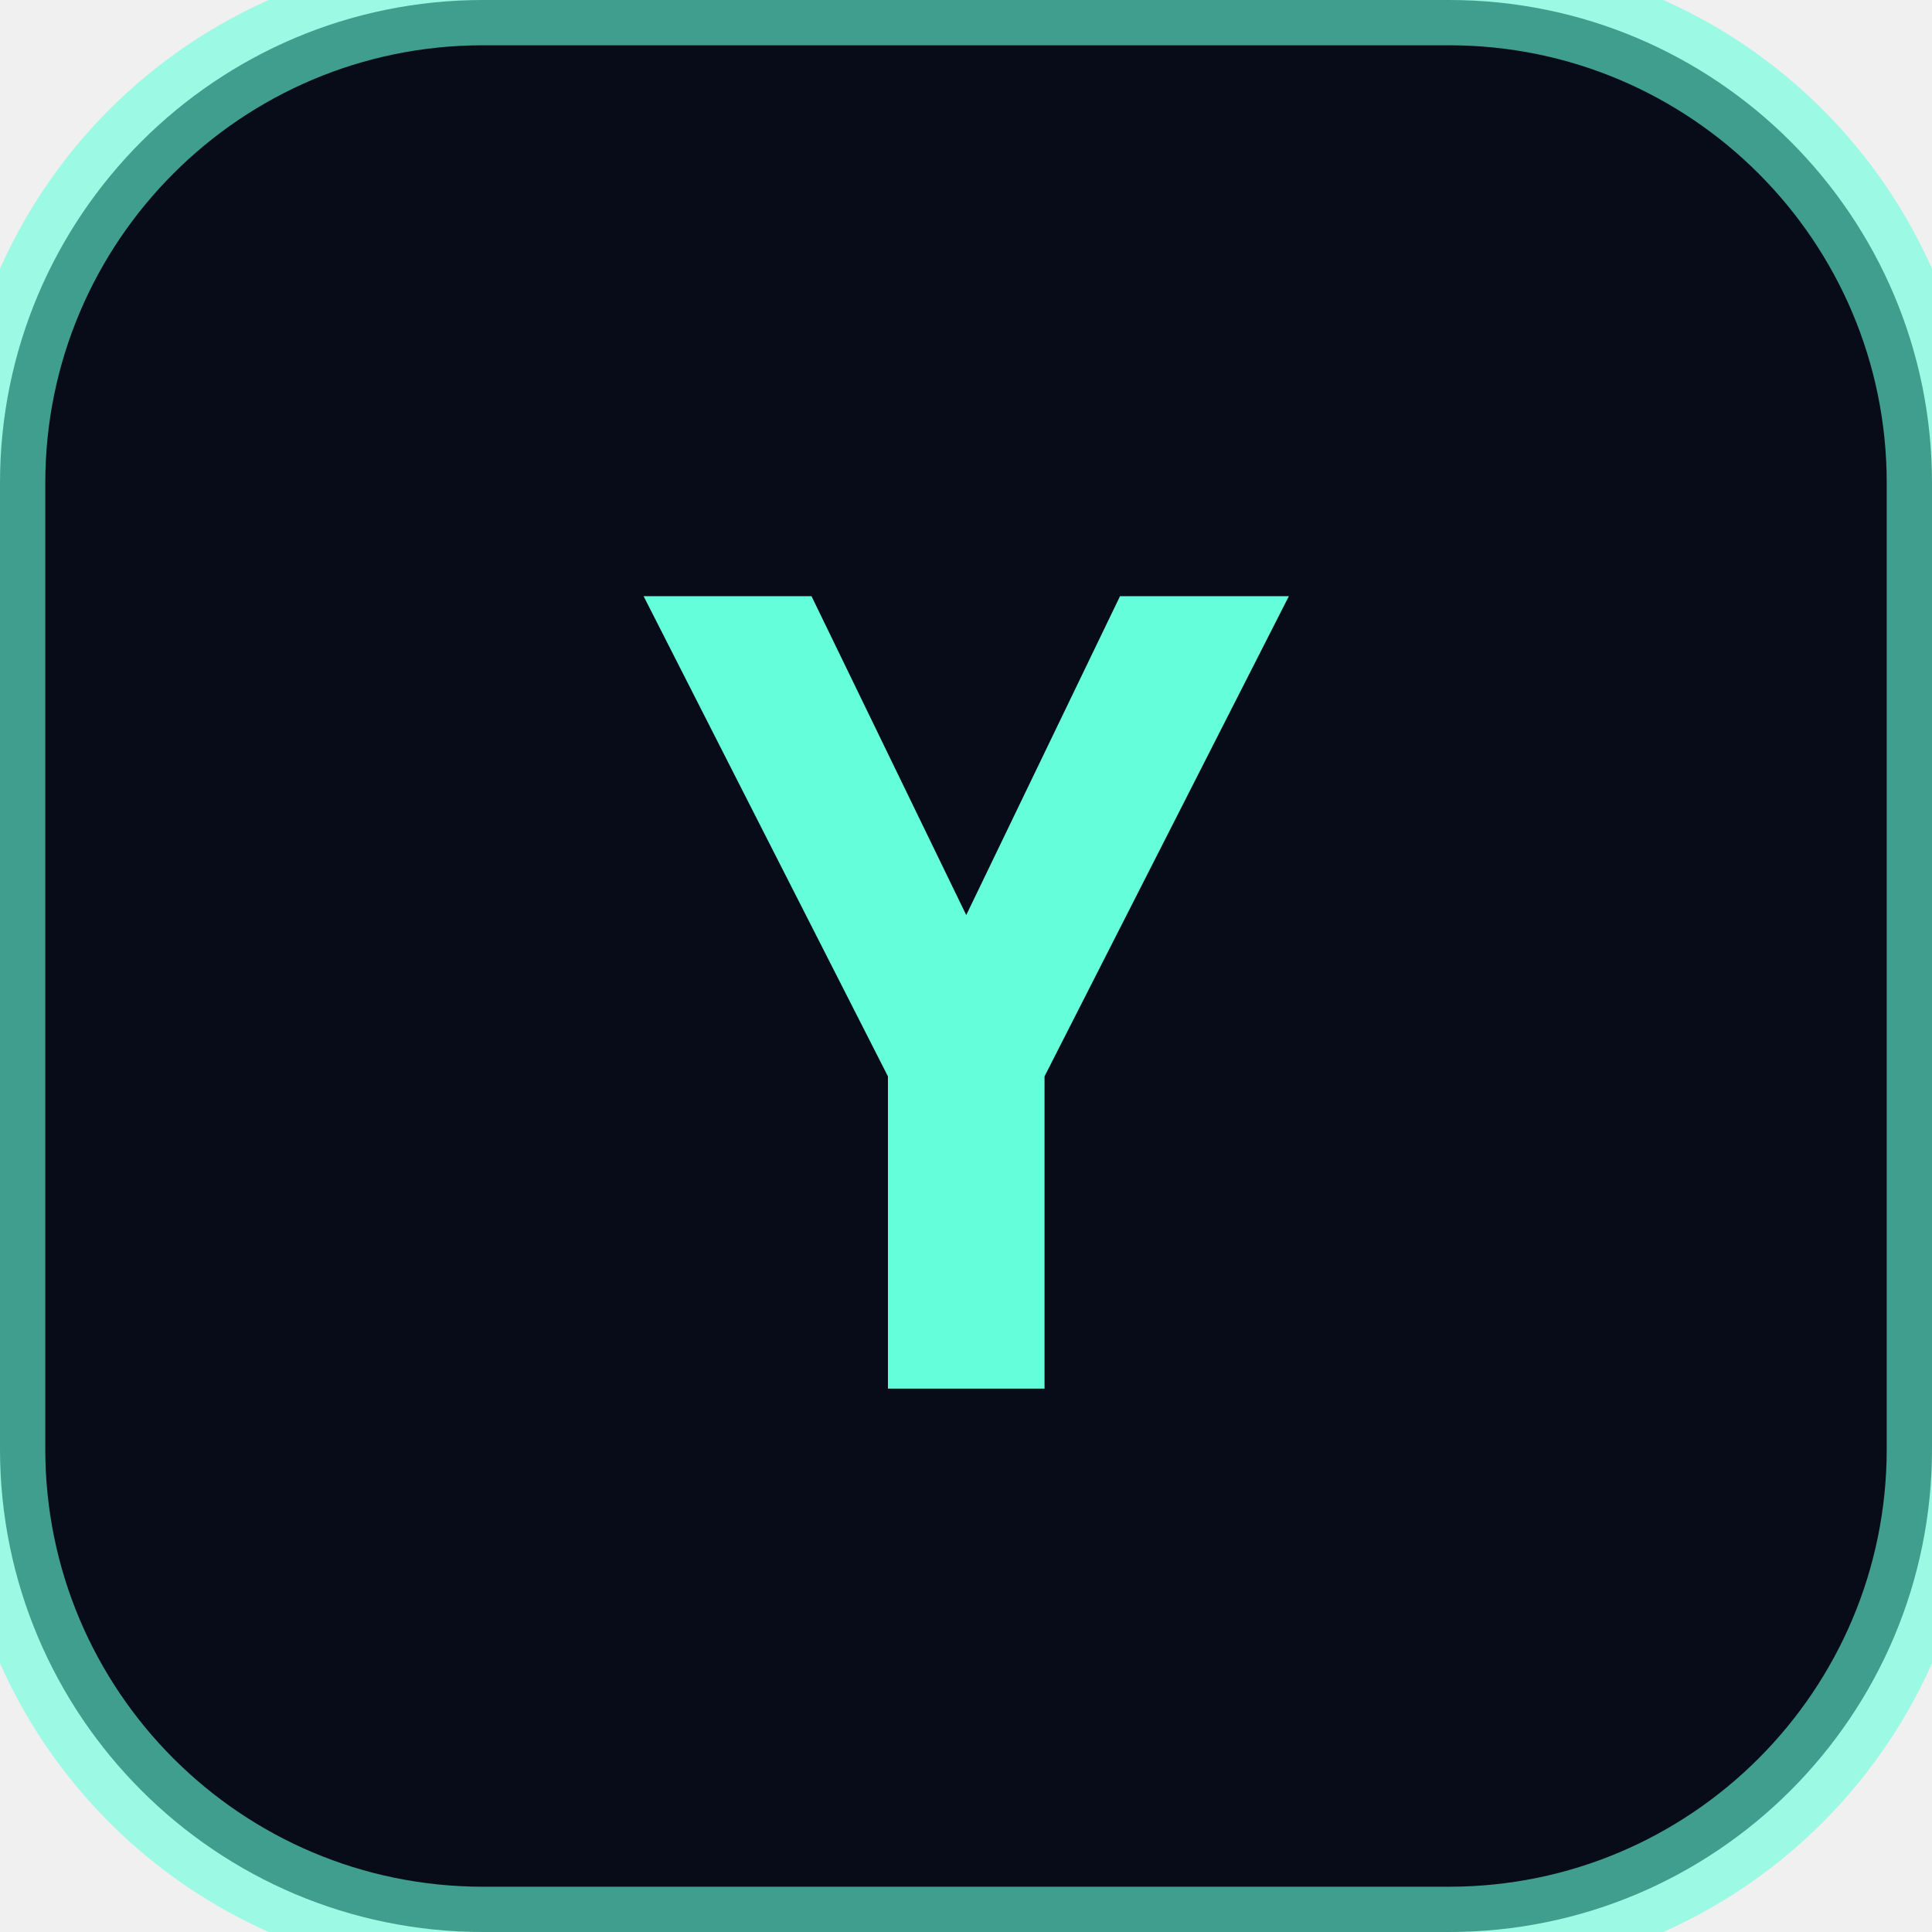
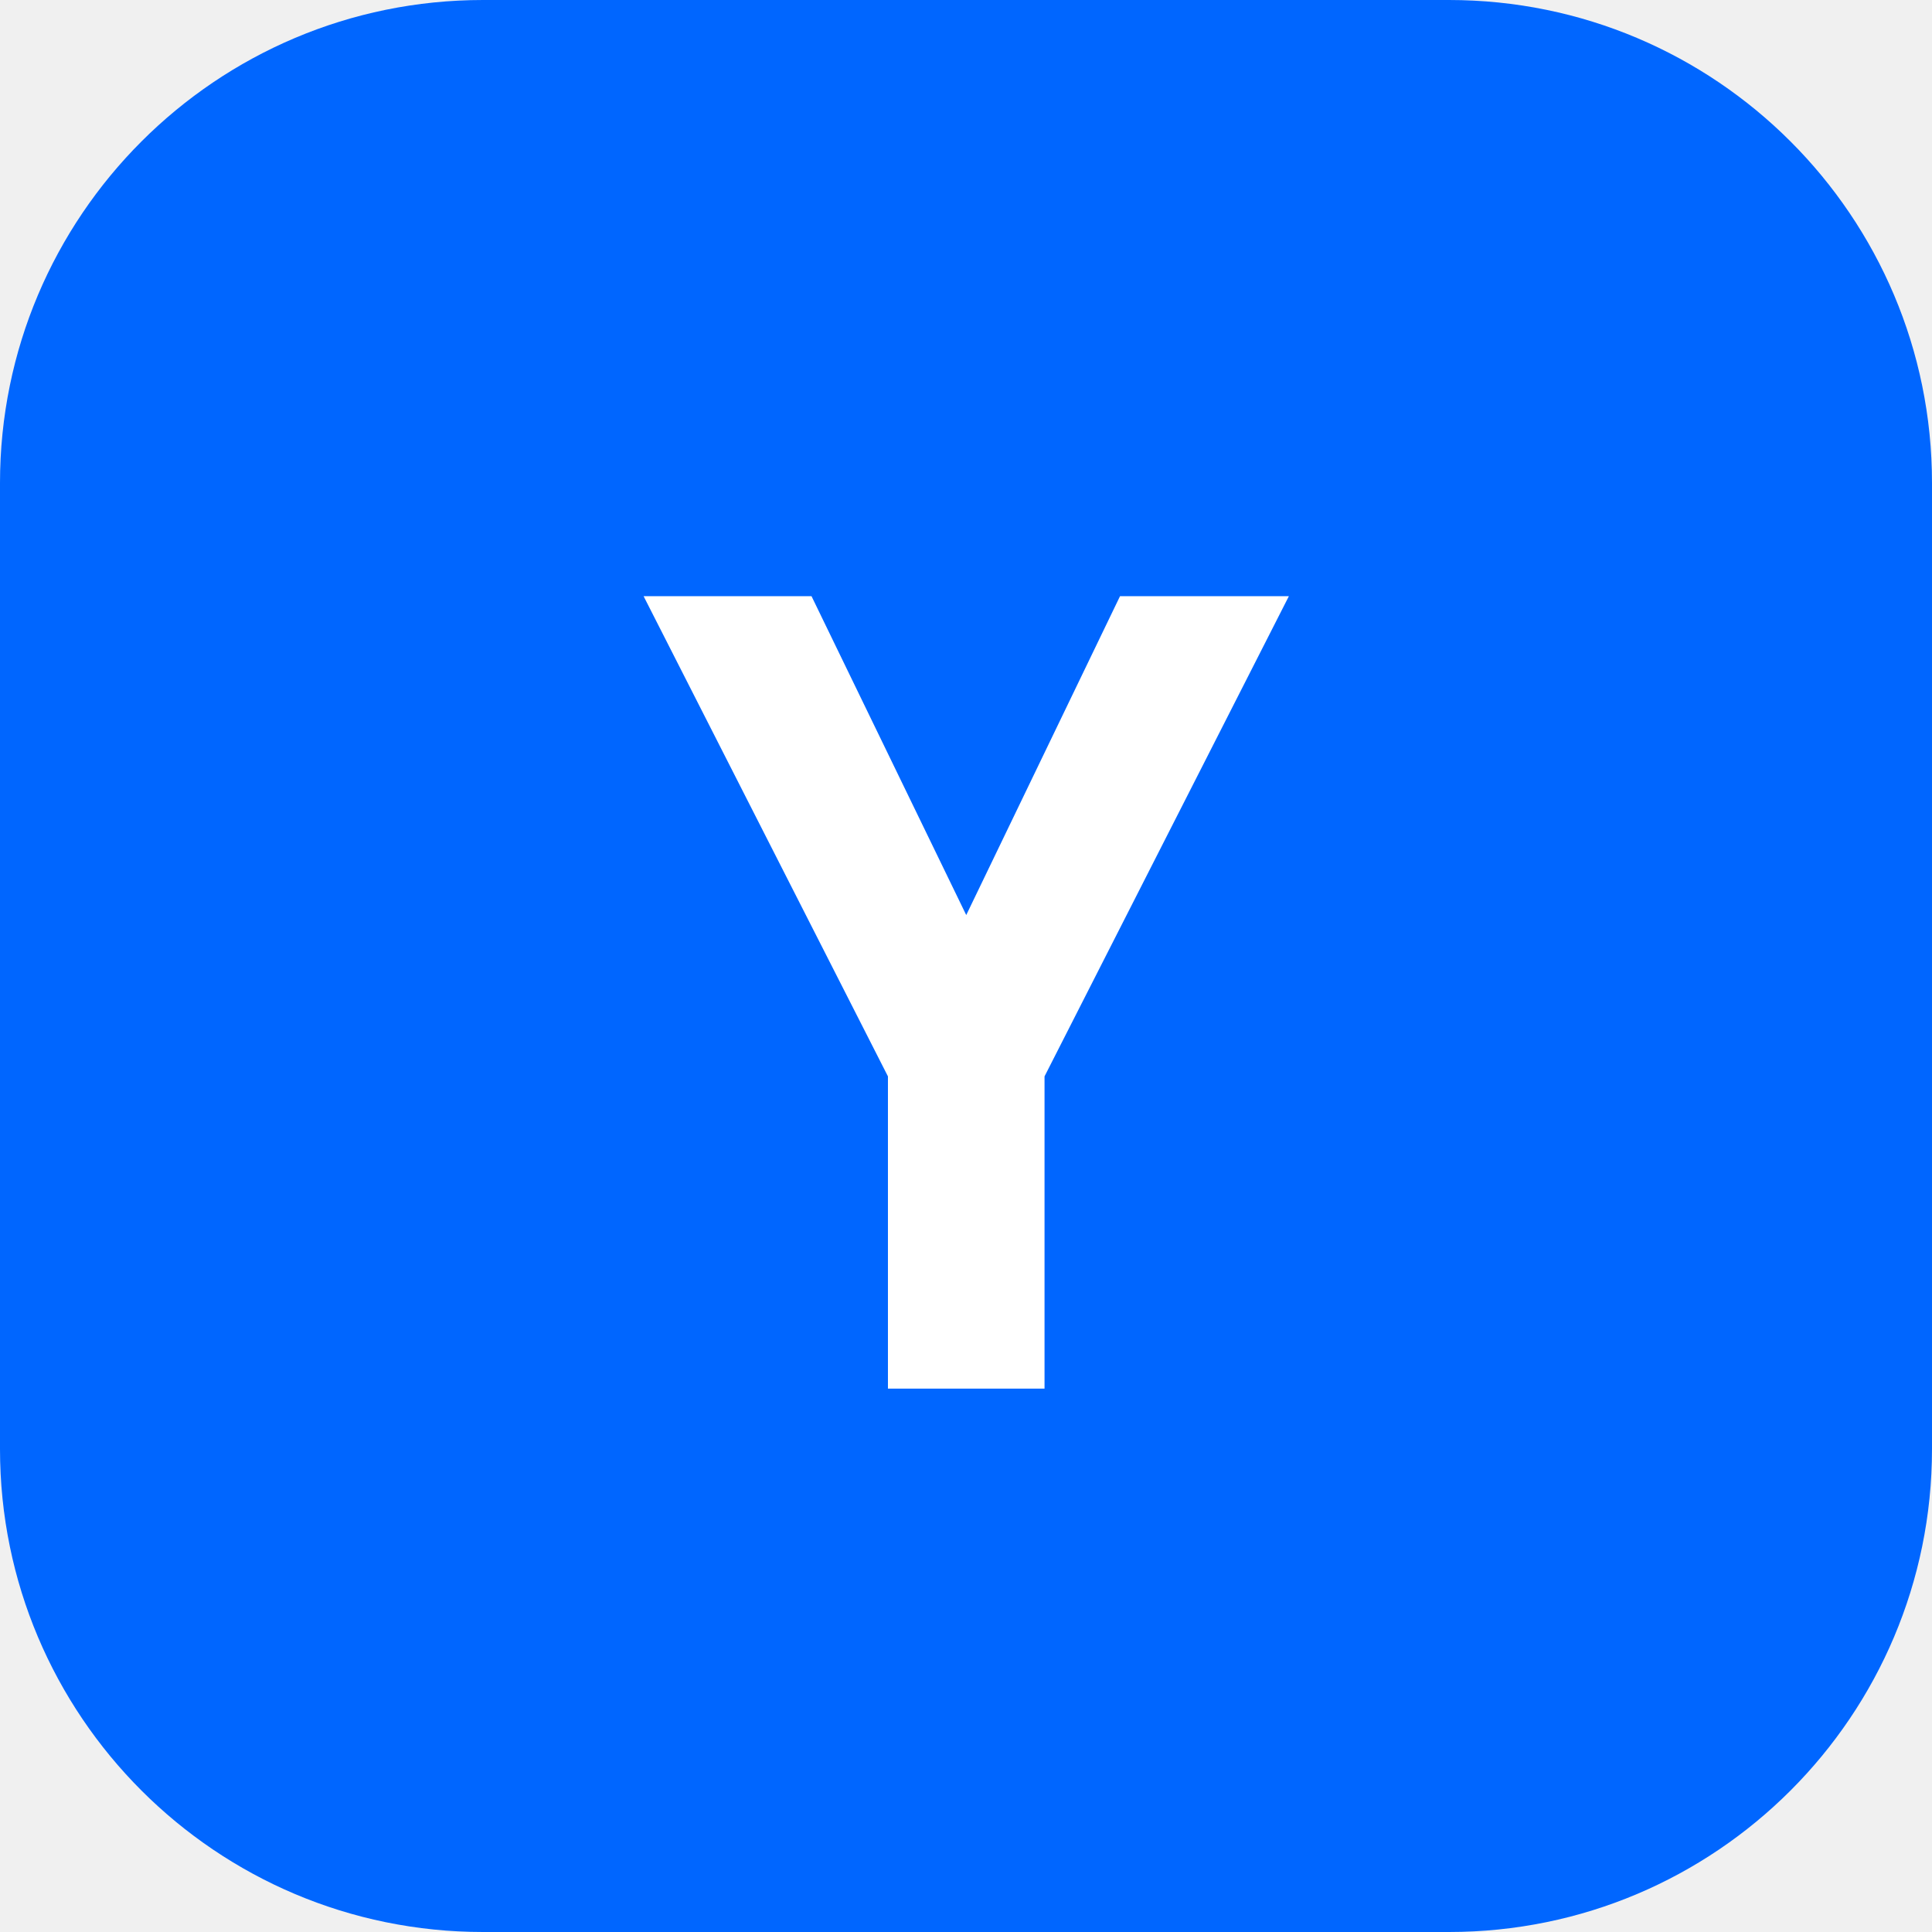
<svg xmlns="http://www.w3.org/2000/svg" viewBox="0 0 32 32">
-   <rect width="32" height="32" rx="8" fill="#080c18" />
-   <rect width="32" height="32" rx="8" fill="none" stroke="#64ffda" stroke-width="1.5" opacity="0.6" />
-   <text x="16" y="23" font-family="JetBrains Mono, ui-monospace, monospace" font-size="18" font-weight="700" fill="#64ffda" text-anchor="middle">Y</text>
+   <rect width="32" height="32" rx="8" fill="#0066ff" />
+   <text x="16" y="23" font-family="JetBrains Mono, ui-monospace, monospace" font-size="18" font-weight="700" fill="#ffffff" text-anchor="middle">Y</text>
</svg>
